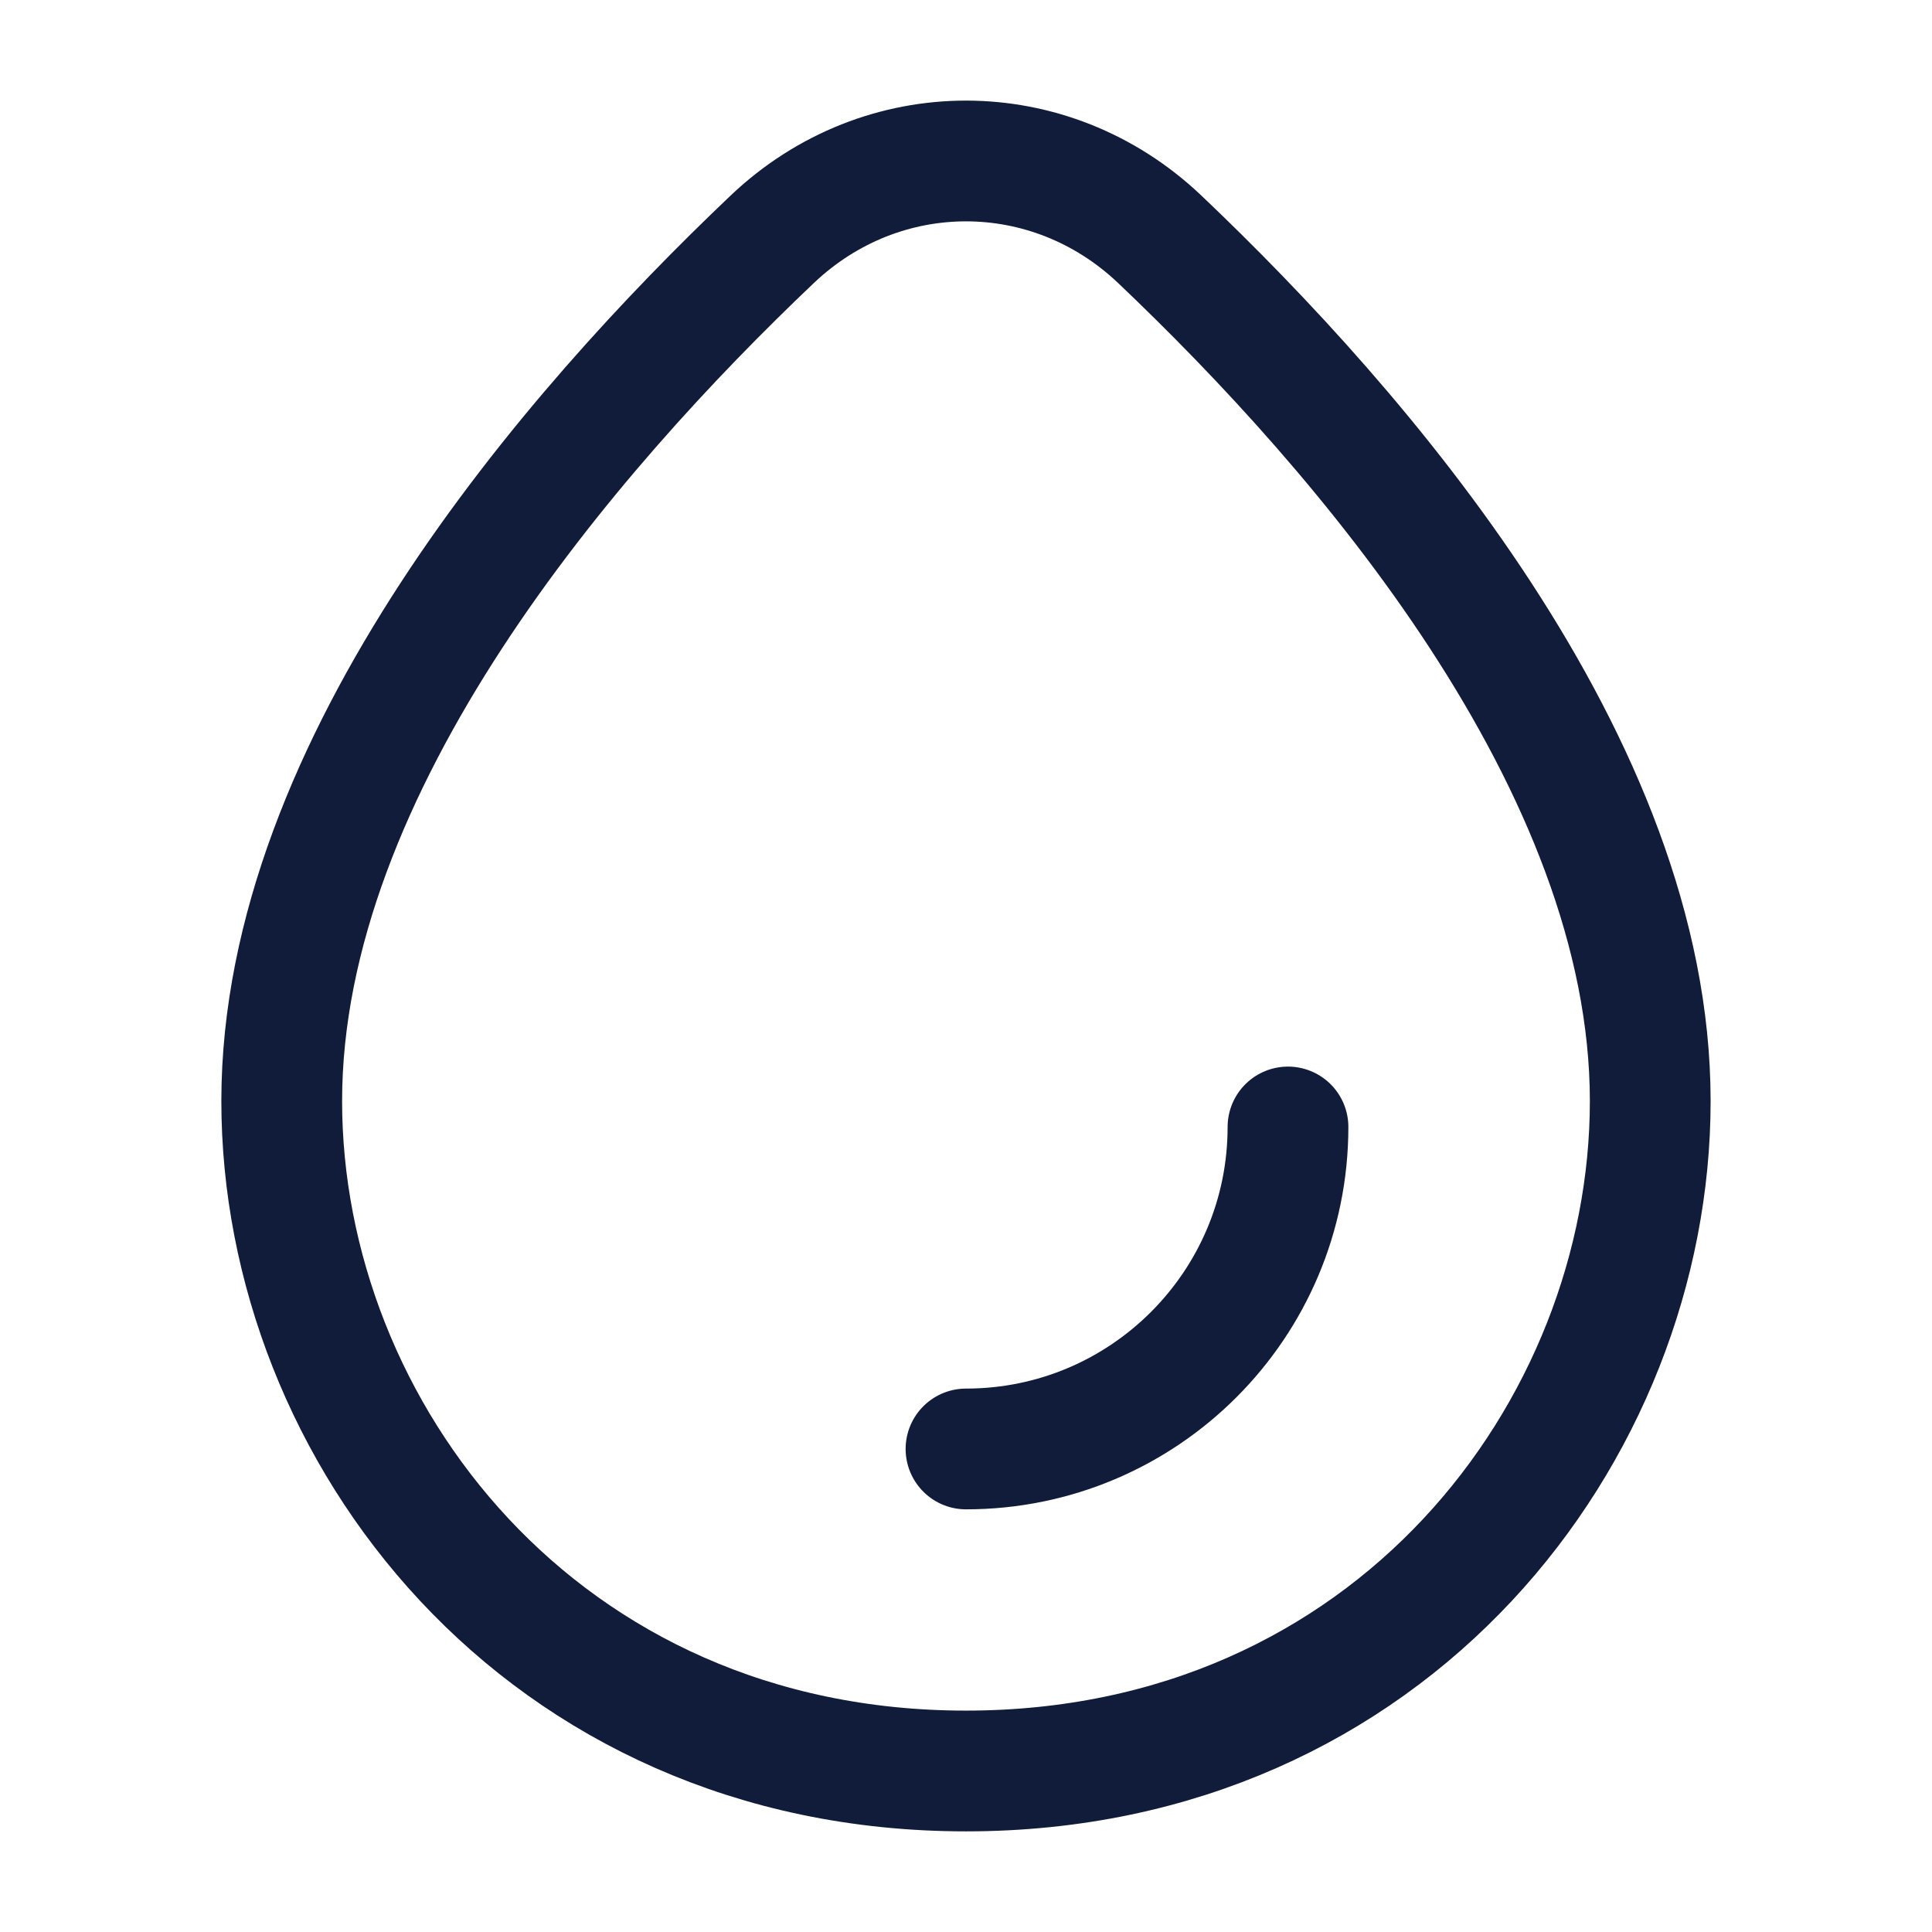
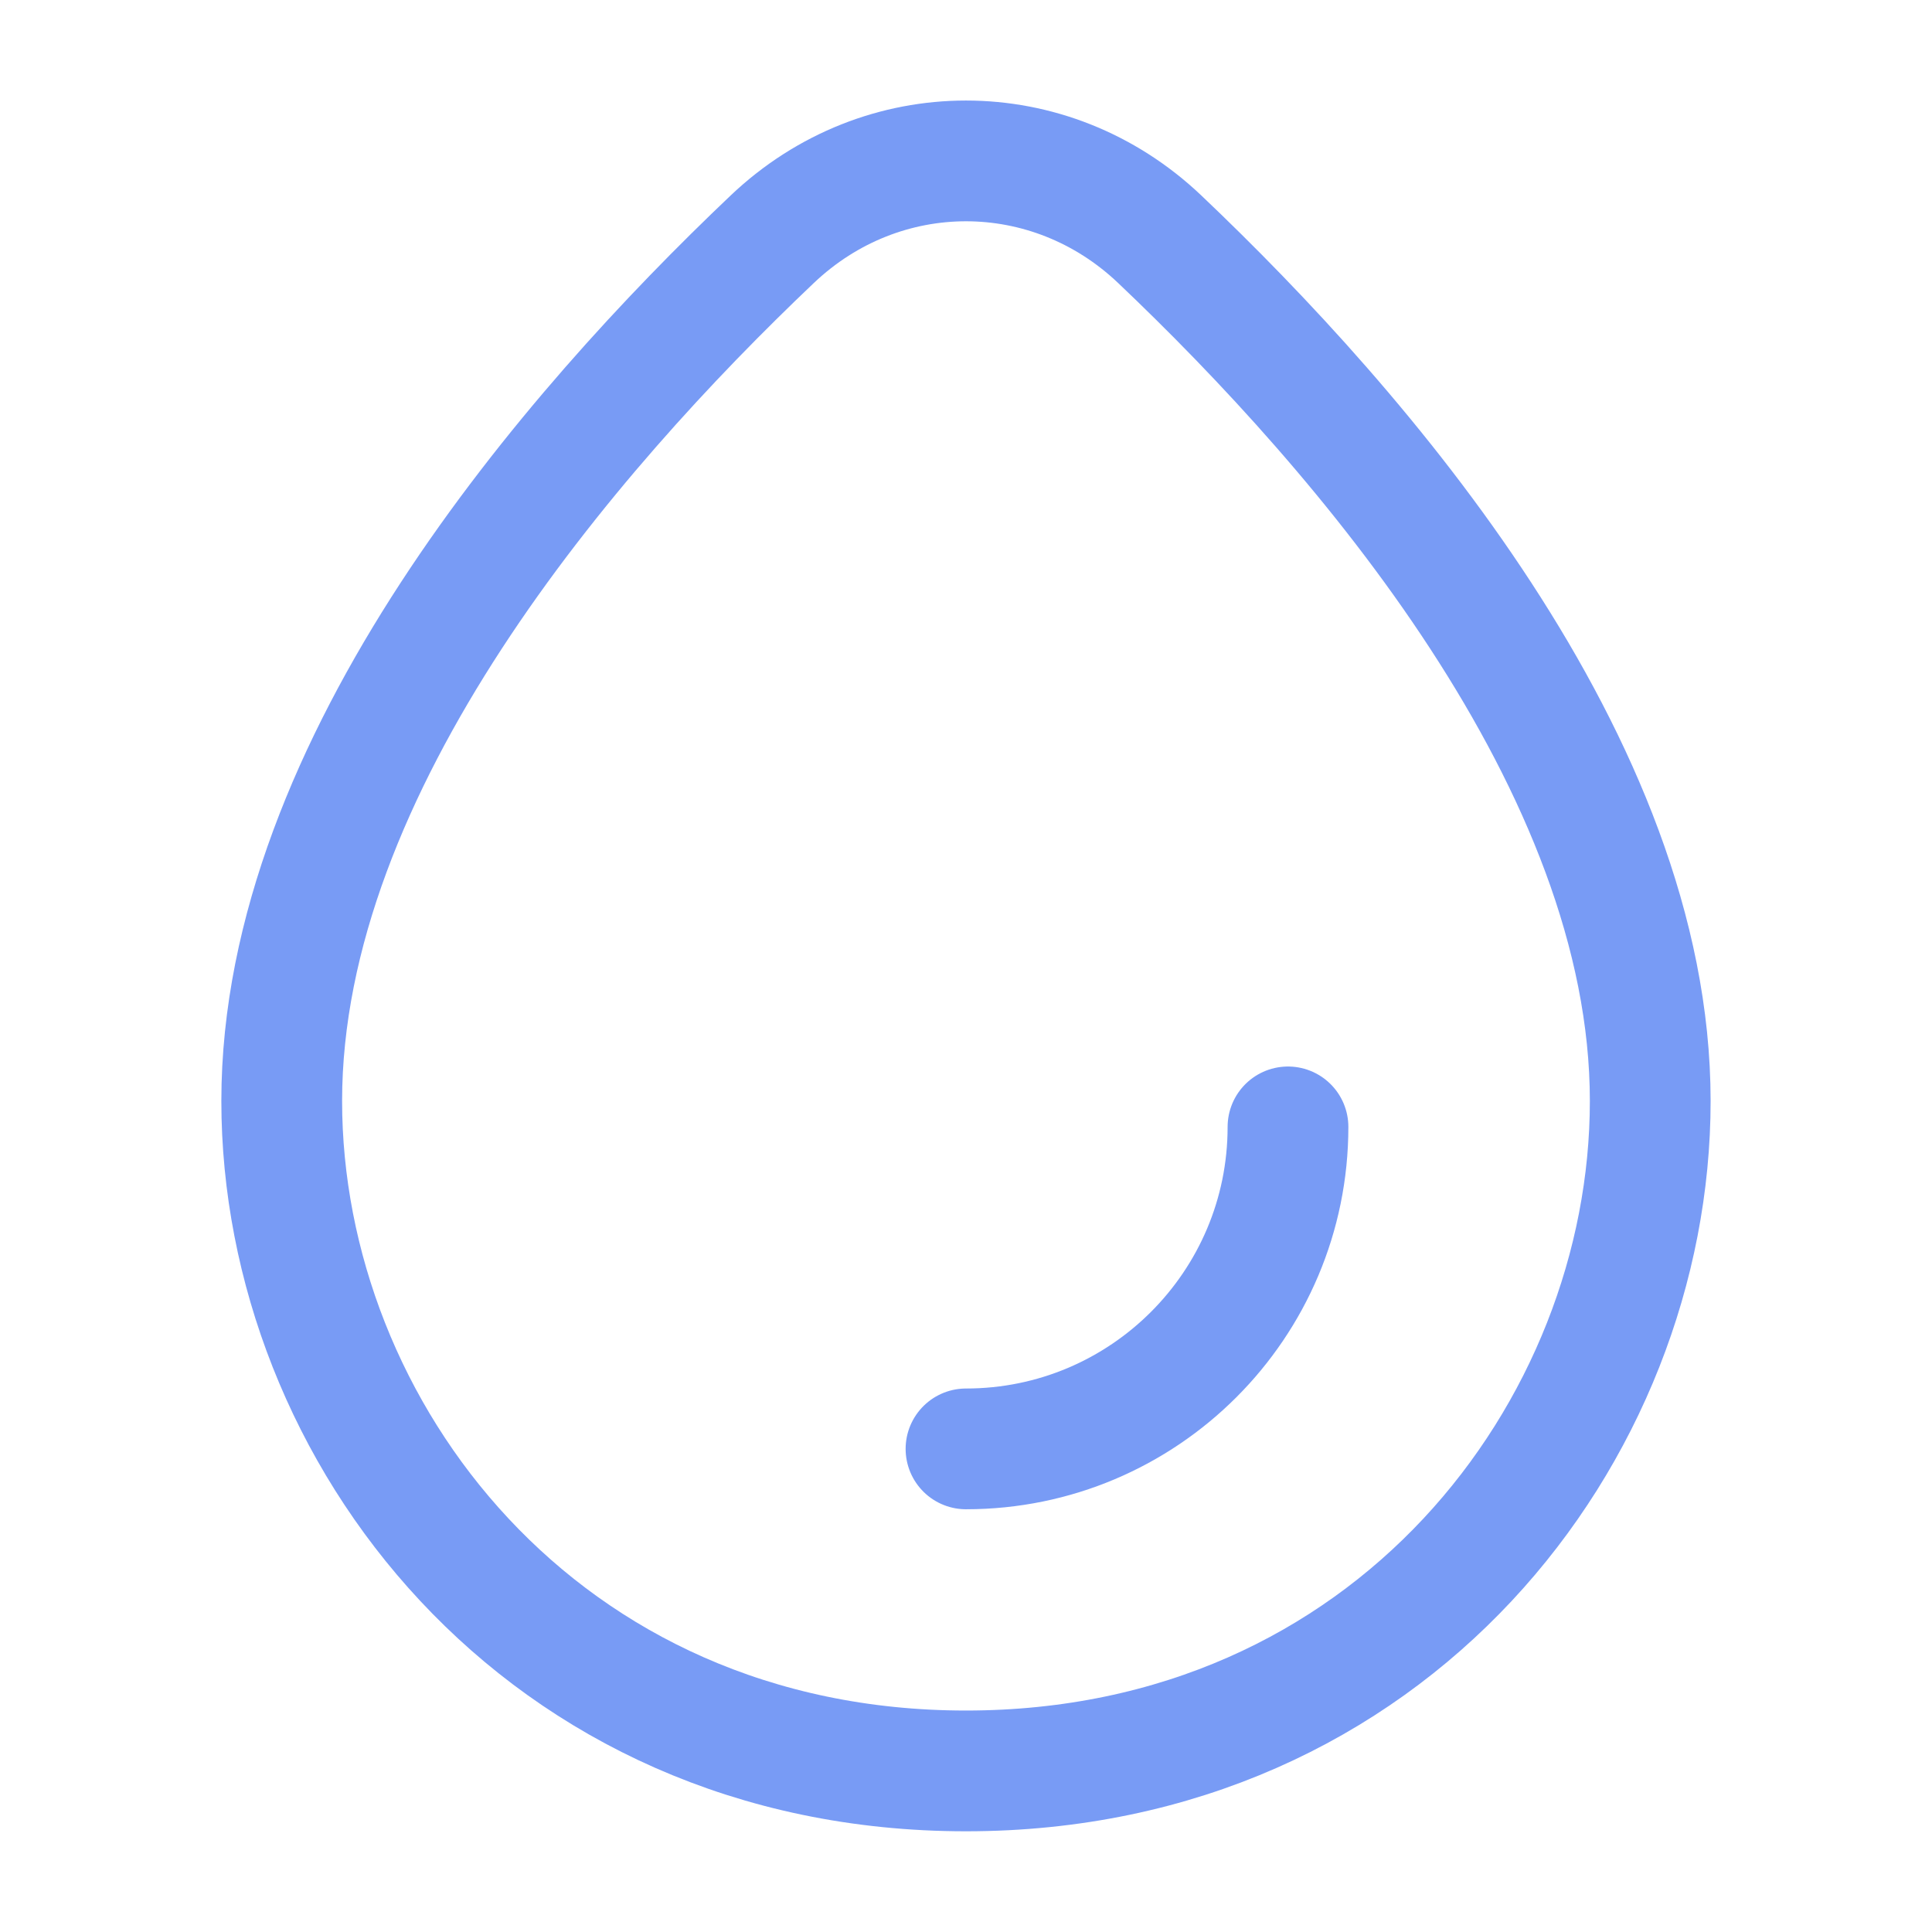
<svg xmlns="http://www.w3.org/2000/svg" width="50" height="50" viewBox="0 0 50 50" fill="none">
-   <path d="M7.291 28.495C7.291 19.778 14.751 11.164 19.987 6.191C22.831 3.491 27.168 3.491 30.012 6.191C35.248 11.164 42.708 19.778 42.708 28.495C42.708 37.042 36.002 45.833 24.999 45.833C13.997 45.833 7.291 37.042 7.291 28.495Z" stroke="#101C3A" stroke-width="3.125" />
-   <path d="M33.333 29.166C33.333 33.768 29.602 37.499 25 37.499" stroke="#101C3A" stroke-width="3.125" stroke-linecap="round" stroke-linejoin="round" />
+   <path d="M7.291 28.493C7.291 19.776 14.751 11.162 19.987 6.19C22.831 3.489 27.168 3.489 30.012 6.19C35.248 11.162 42.708 19.776 42.708 28.493C42.708 37.04 36.002 45.831 24.999 45.831C13.997 45.831 7.291 37.04 7.291 28.493Z" stroke="#789BF5" stroke-width="3.125" />
+   <path d="M33.333 29.164C33.333 33.766 29.602 37.497 25 37.497" stroke="#789BF5" stroke-width="3.125" stroke-linecap="round" stroke-linejoin="round" />
</svg>
